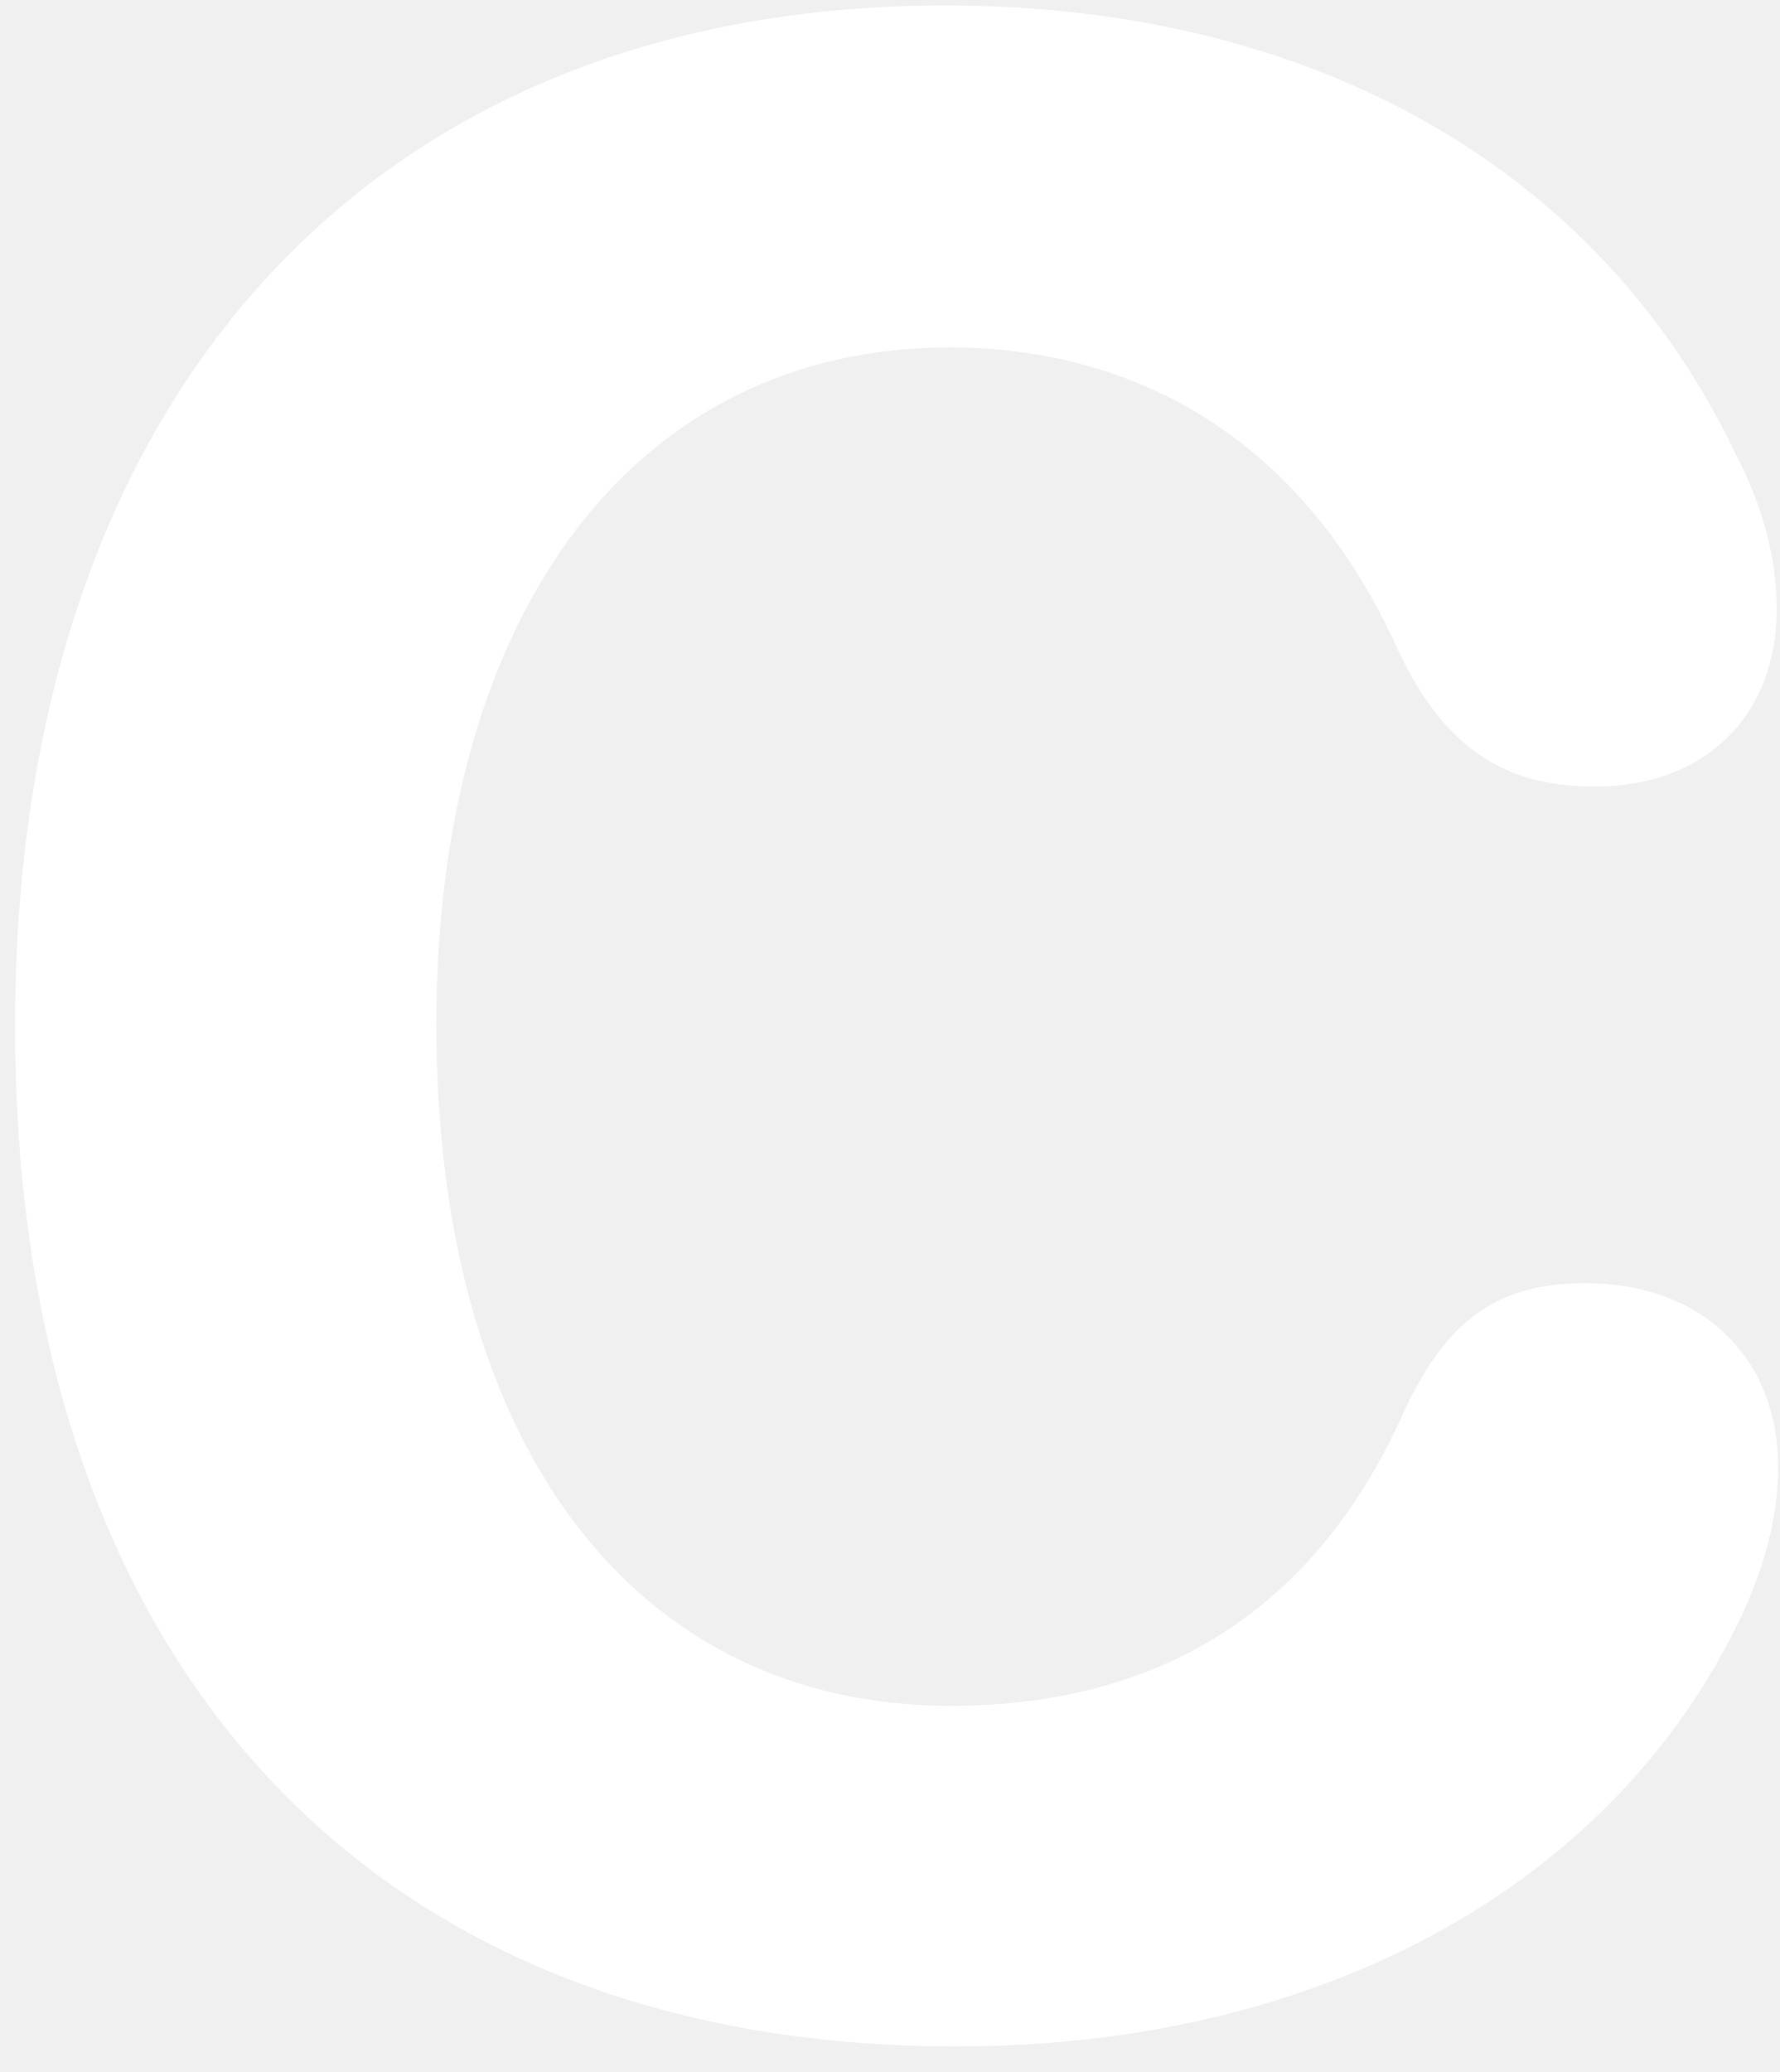
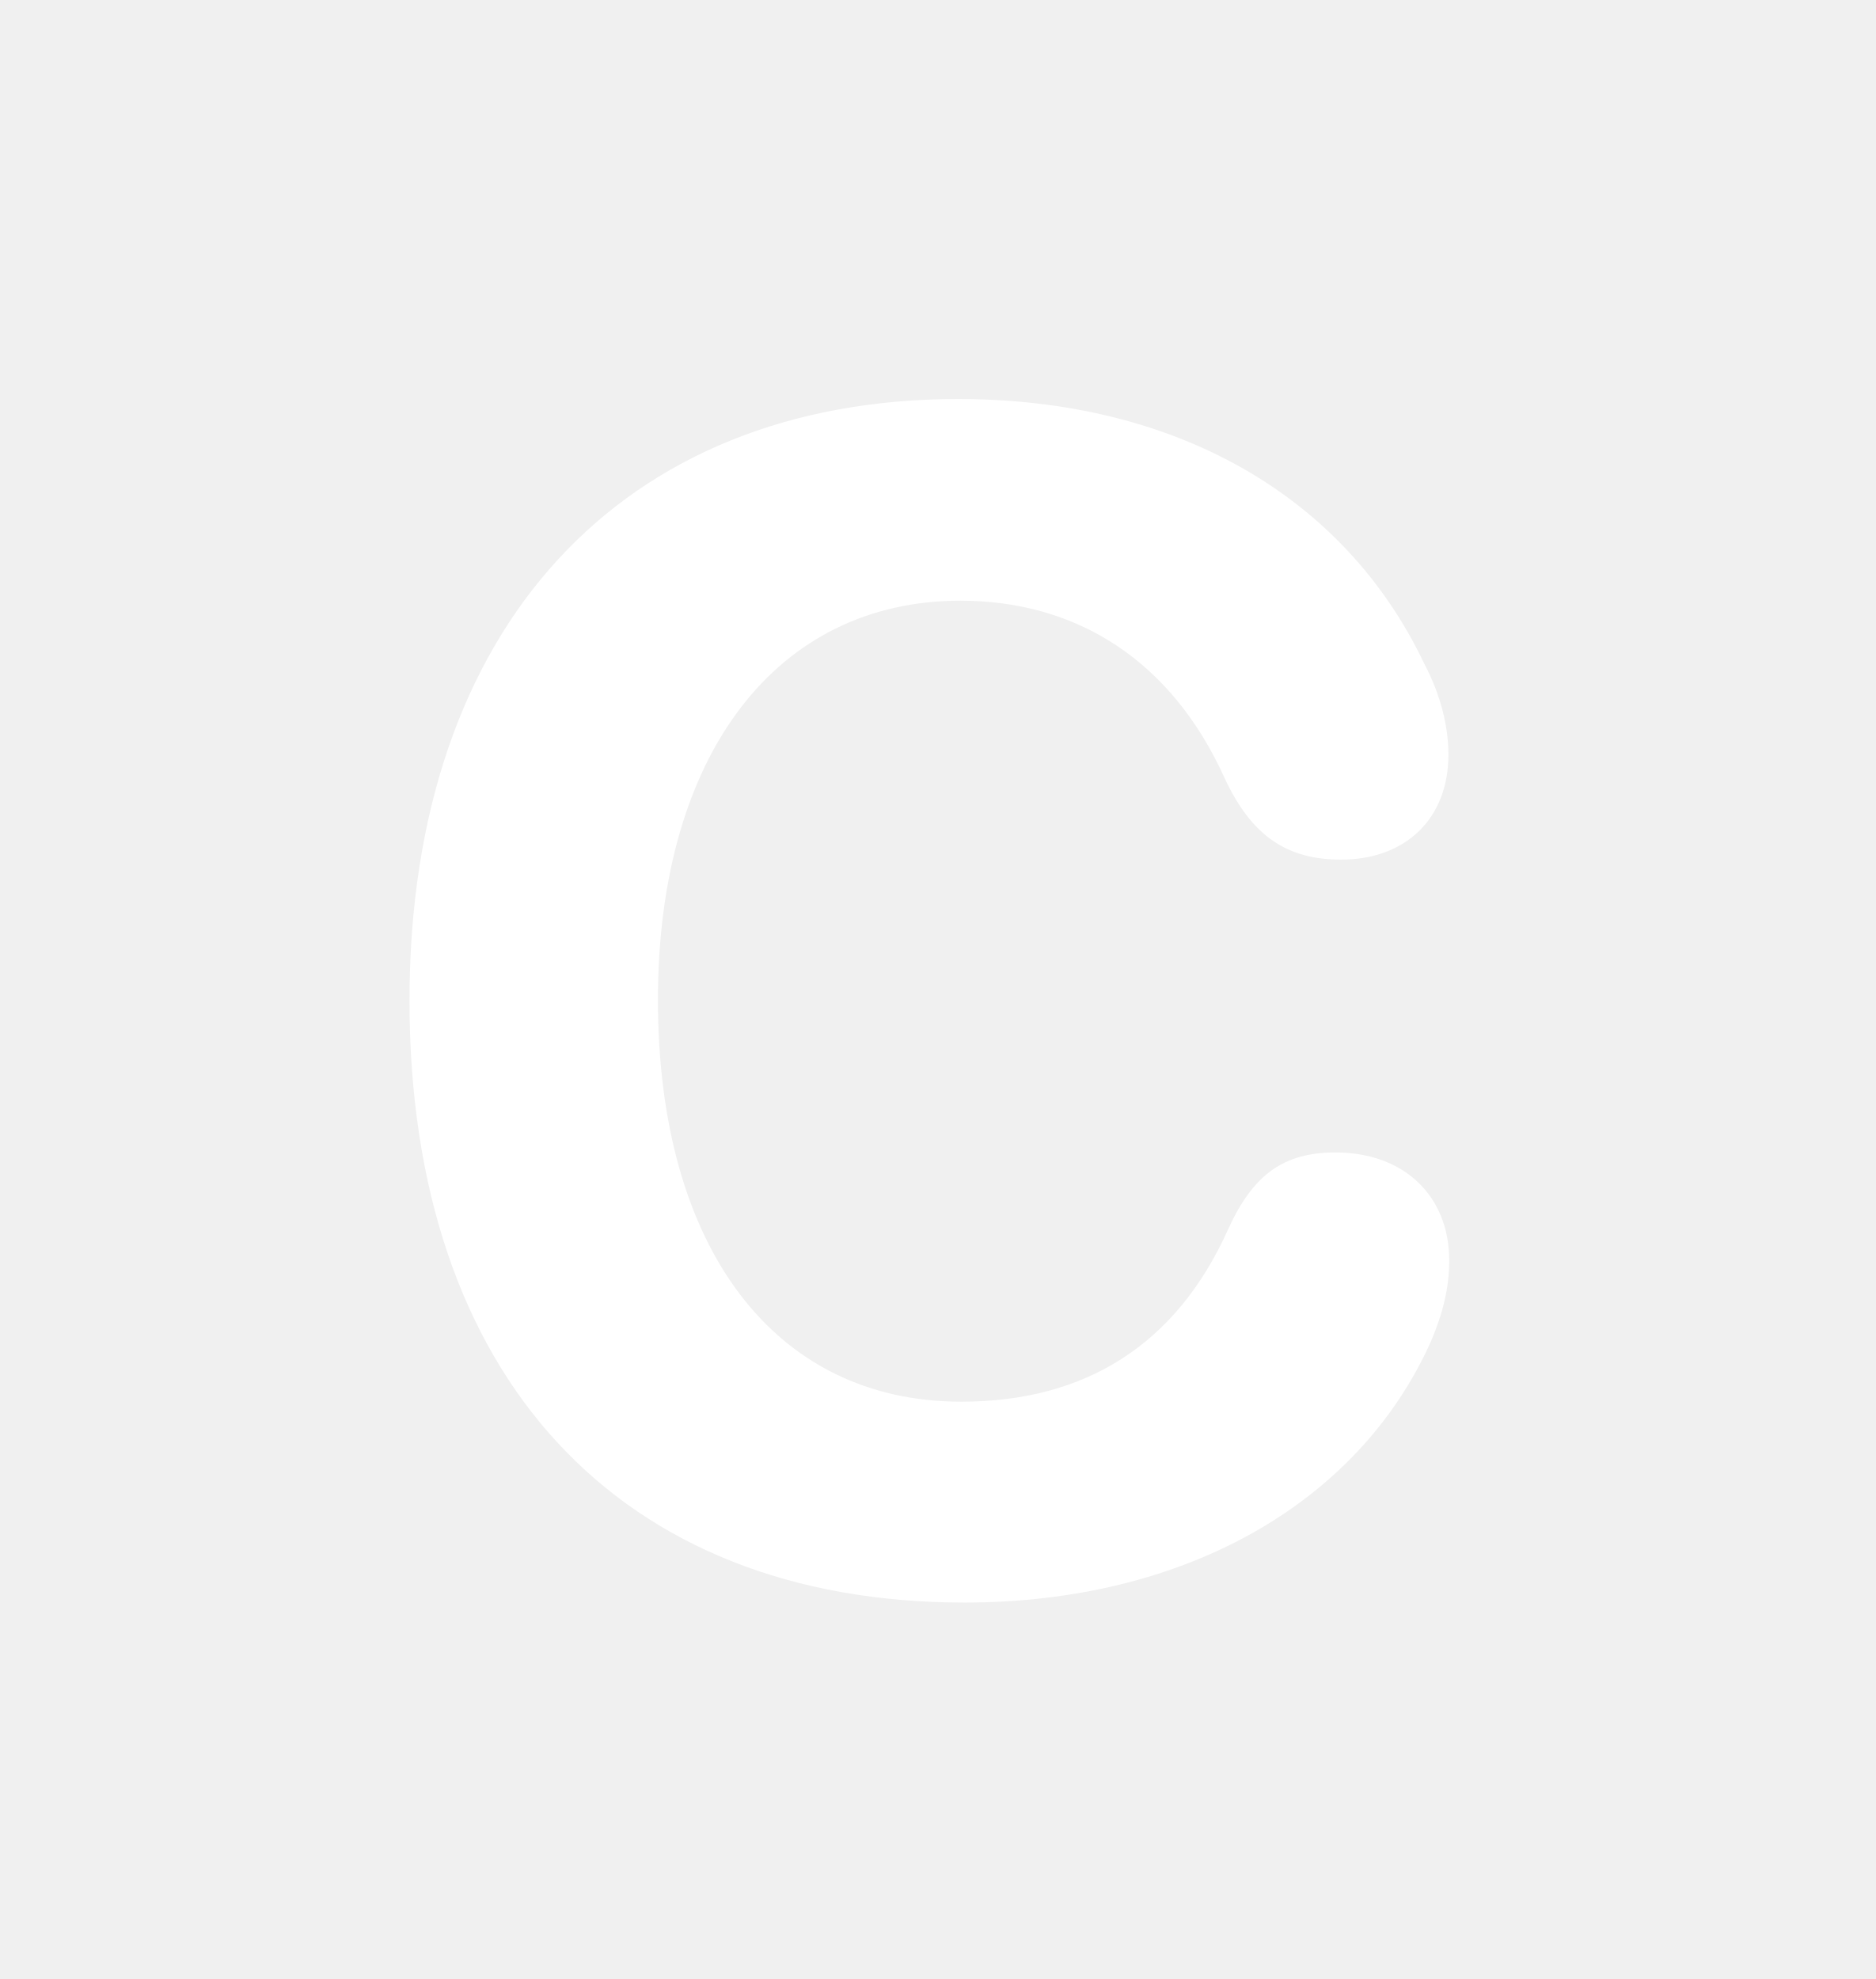
- <svg xmlns="http://www.w3.org/2000/svg" fill="none" height="71" viewBox="0 0 61 71" width="61">
-   <path d="m32.766 70.125c-20.062 0-32.25-13.125-32.25-34.969 0-21.797 12.422-34.969 31.875-34.969 12.656 0 22.453 5.625 27.094 15.375.938 1.781 1.406 3.609 1.406 5.297 0 3.703-2.484 6.094-6.234 6.094-3.187 0-5.203-1.406-6.75-4.688-3.094-6.891-8.625-10.359-15.375-10.359-10.687 0-17.578 8.953-17.578 23.203 0 14.438 6.797 23.344 17.625 23.344 7.125 0 12.469-3.234 15.516-10.031 1.453-3.188 3.234-4.453 6.234-4.453 3.984 0 6.609 2.531 6.609 6.281 0 1.594-.375 3.094-1.078 4.734-4.219 9.375-14.297 15.141-27.094 15.141z" fill="#fff" />
+ <svg xmlns="http://www.w3.org/2000/svg" fill="none" height="115" viewBox="0 0 109 115" width="109">
+   <path d="m56.047 93.125c-20.062 0-32.25-13.125-32.25-34.969 0-21.797 12.422-34.969 31.875-34.969 12.656 0 22.453 5.625 27.094 15.375.938 1.781 1.406 3.609 1.406 5.297 0 3.703-2.484 6.094-6.234 6.094-3.188 0-5.203-1.406-6.75-4.688-3.094-6.891-8.625-10.359-15.375-10.359-10.688 0-17.578 8.953-17.578 23.203 0 14.438 6.797 23.344 17.625 23.344 7.125 0 12.469-3.234 15.516-10.031 1.453-3.188 3.234-4.453 6.234-4.453 3.984 0 6.609 2.531 6.609 6.281 0 1.594-.375 3.094-1.078 4.734-4.219 9.375-14.297 15.141-27.094 15.141z" fill="#fff" />
</svg>
